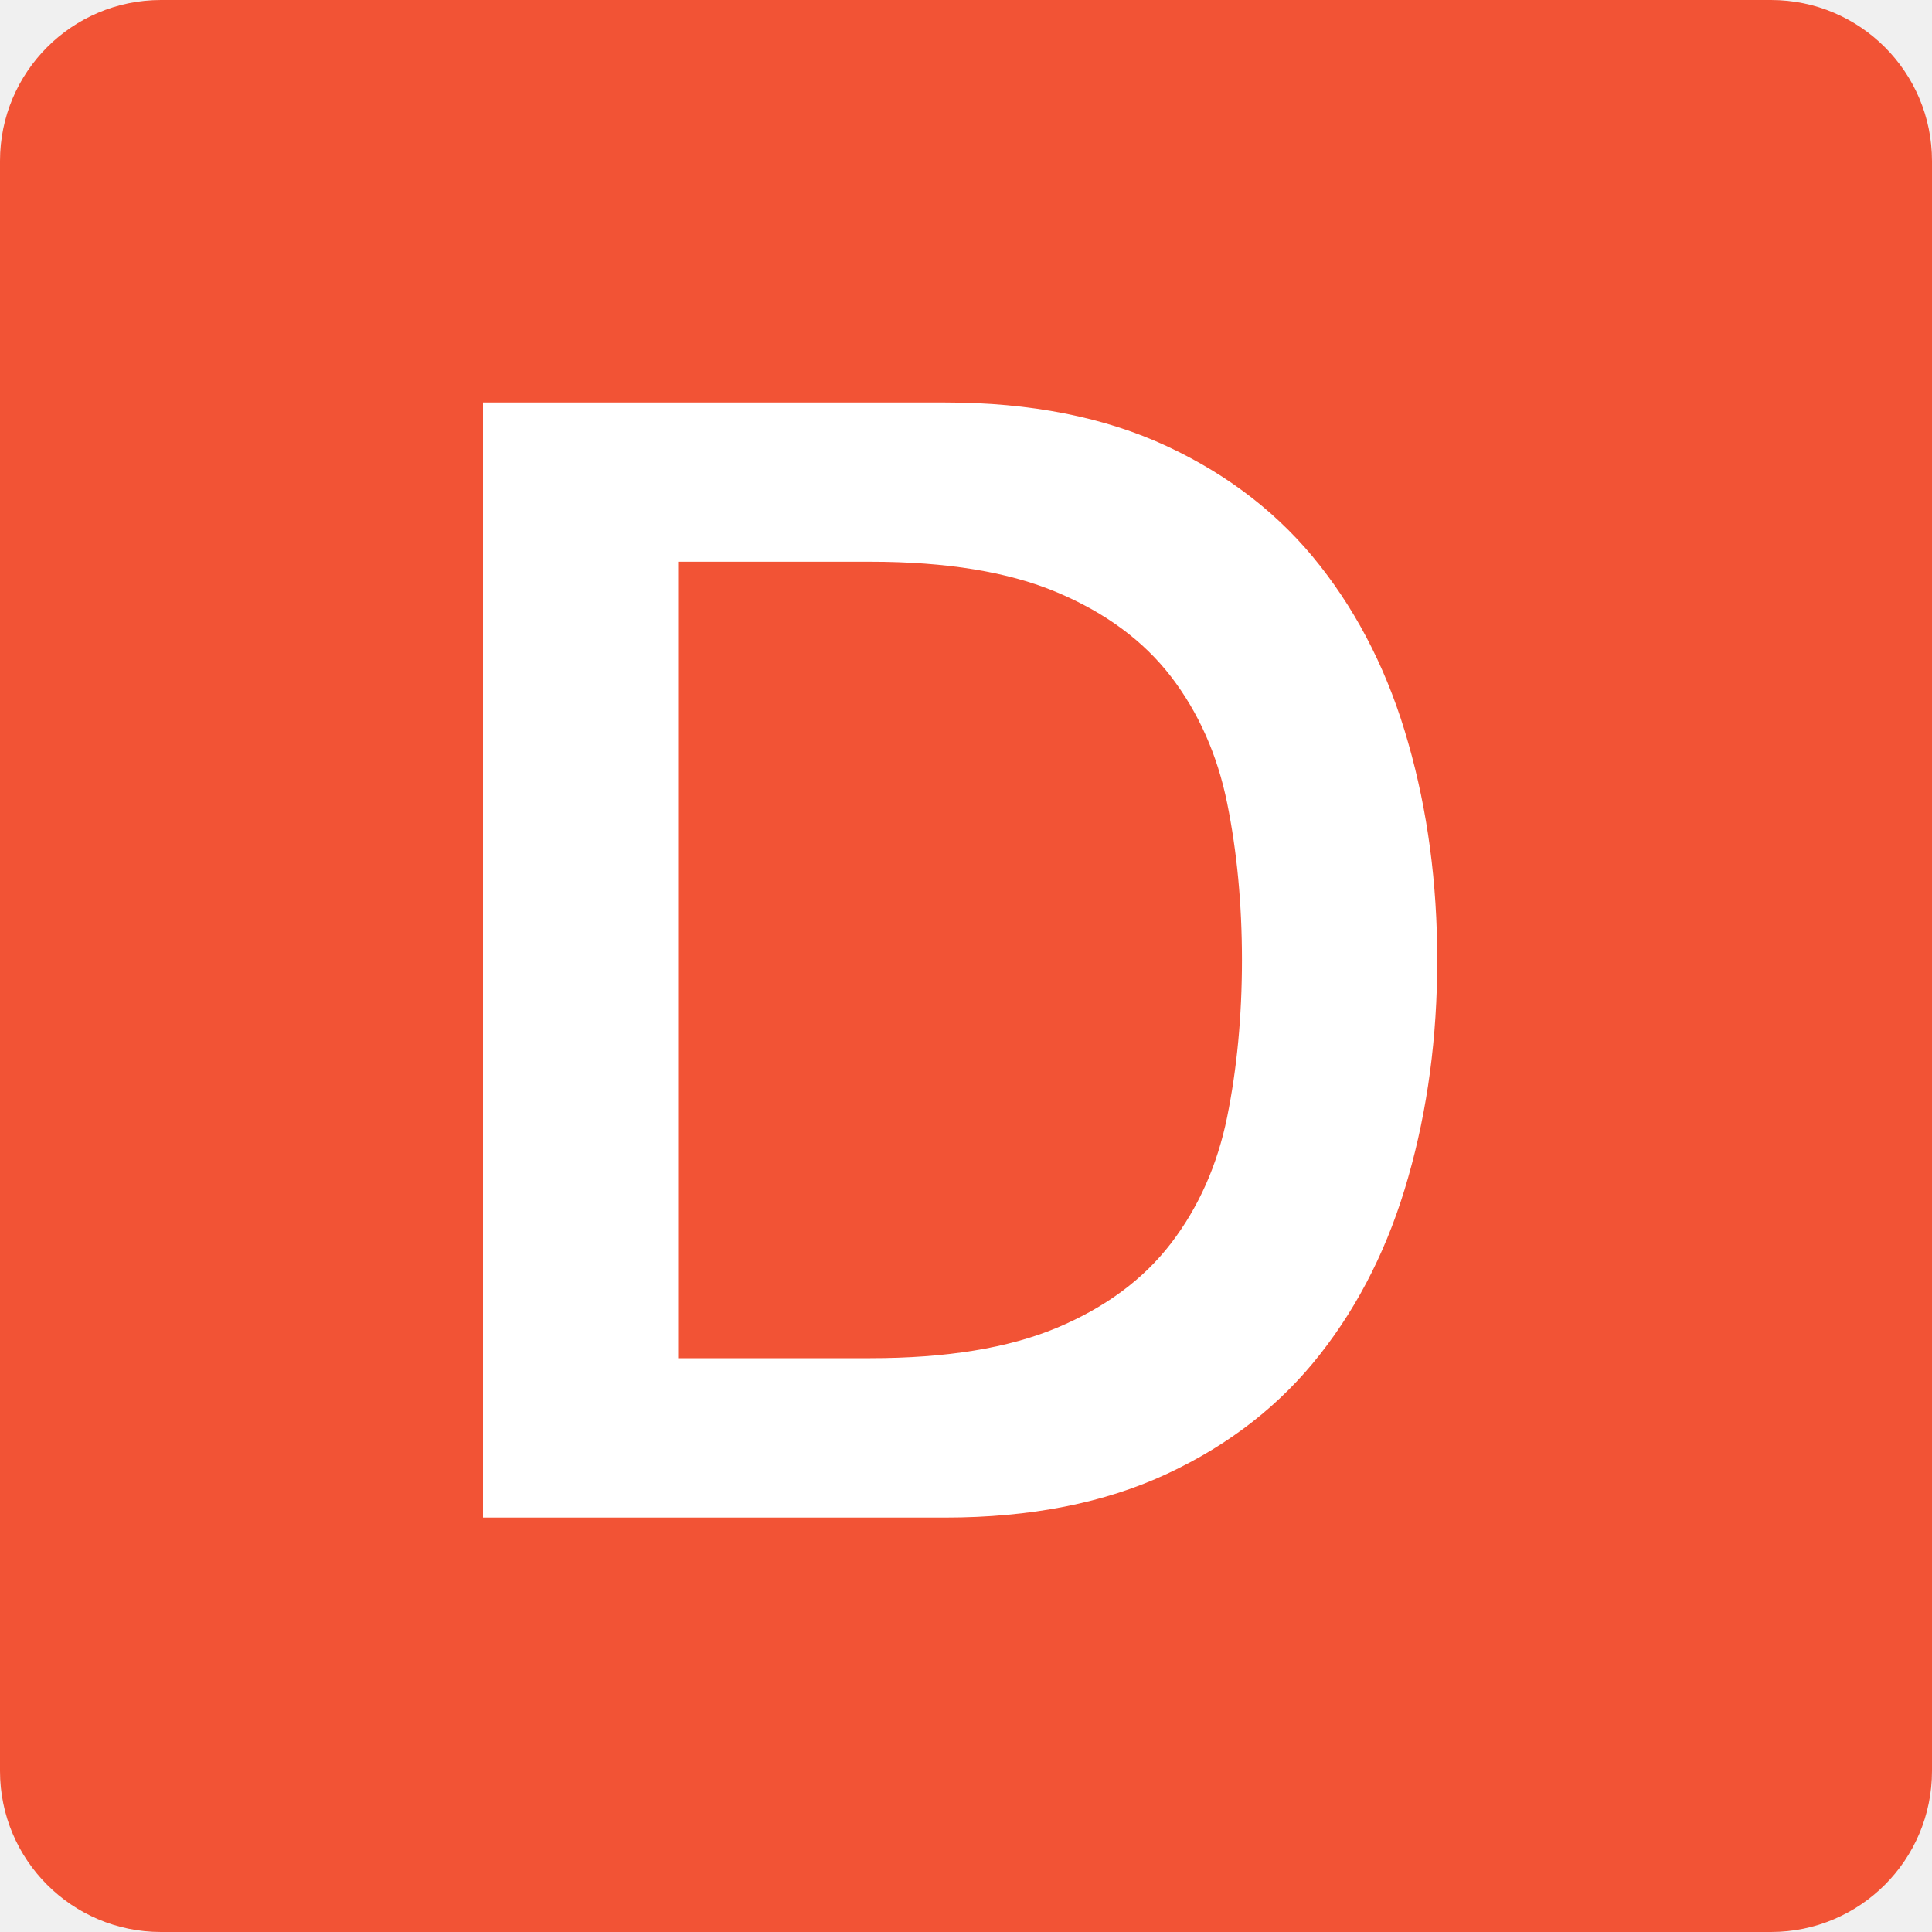
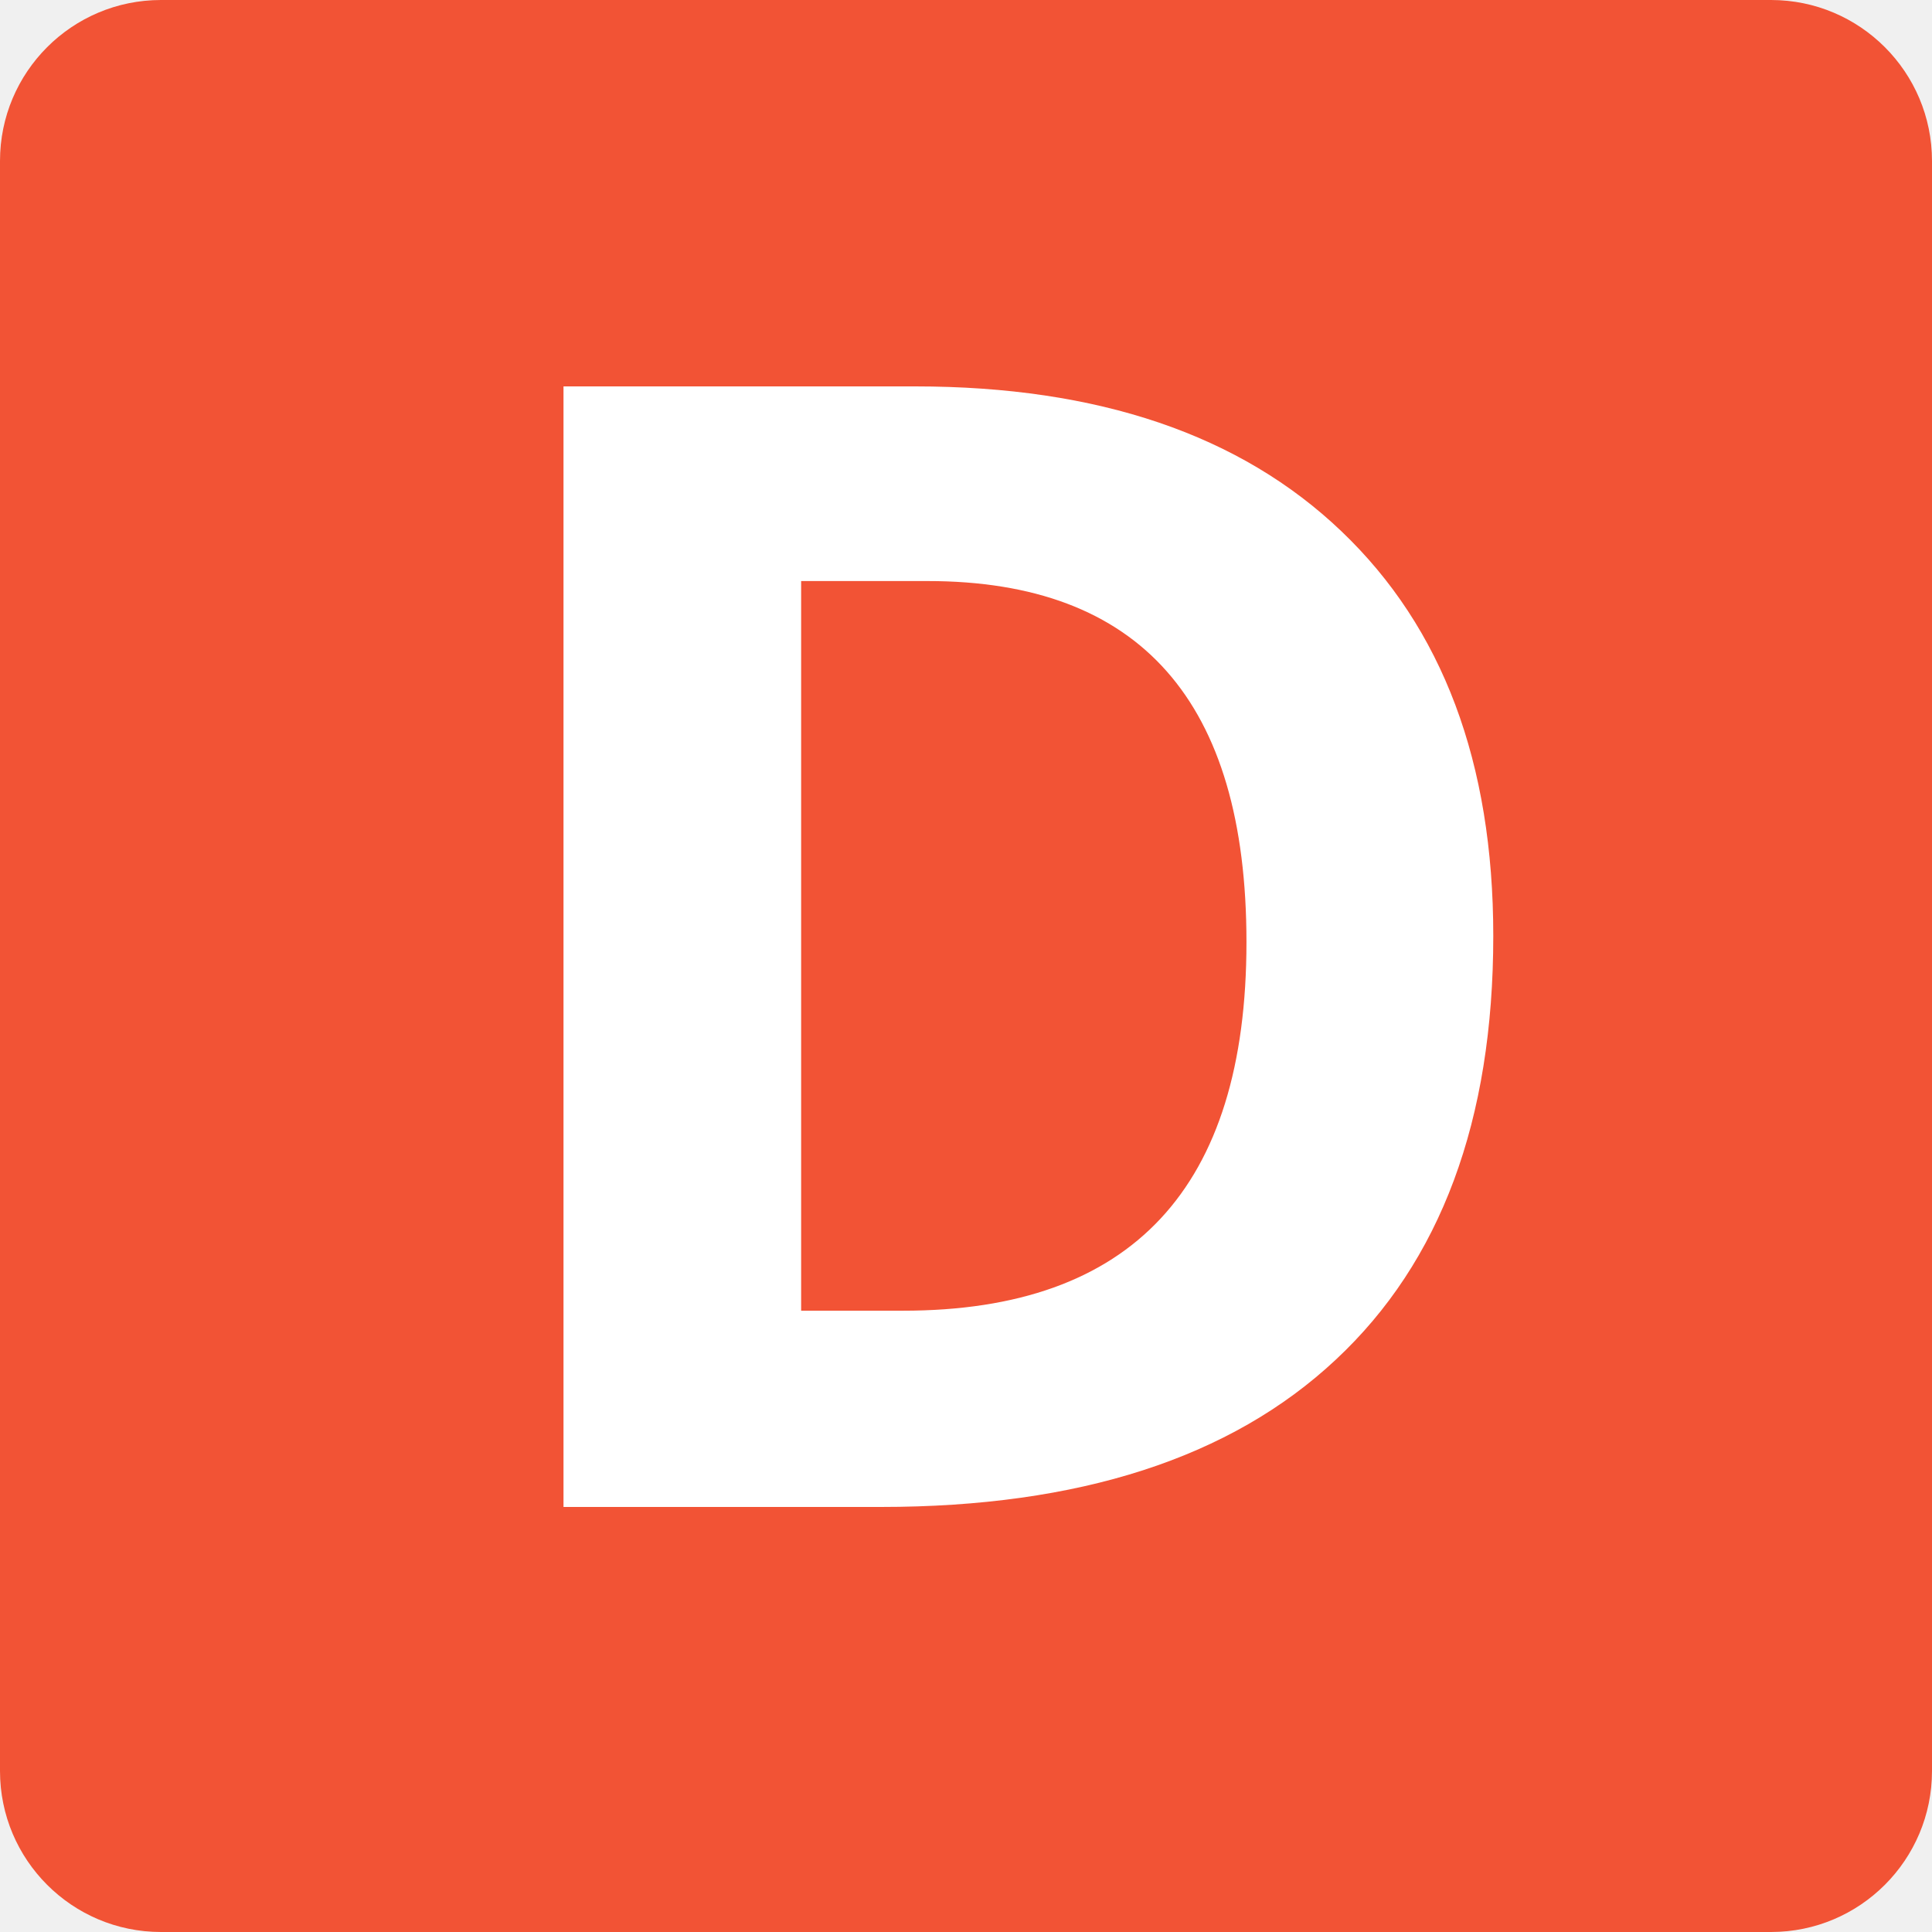
<svg xmlns="http://www.w3.org/2000/svg" width="12" height="12" viewBox="0 0 12 12">
  <g fill="none" fill-rule="evenodd">
    <rect width="12" height="12" />
    <rect width="12" height="12" fill="#F25335" rx="1" />
-     <path fill="#FFFFFF" d="M3,2.5 L5.871,2.5 C6.401,2.5 6.861,2.591 7.249,2.772 C7.637,2.953 7.953,3.2 8.199,3.514 C8.445,3.827 8.628,4.194 8.747,4.615 C8.867,5.035 8.927,5.484 8.927,5.963 C8.927,6.441 8.867,6.891 8.747,7.311 C8.628,7.732 8.445,8.099 8.199,8.412 C7.953,8.726 7.637,8.973 7.249,9.154 C6.861,9.335 6.401,9.426 5.871,9.426 L3,9.426 L3,2.5 Z M4.212,8.436 L5.406,8.436 C5.878,8.436 6.264,8.373 6.565,8.247 C6.865,8.121 7.101,7.947 7.273,7.723 C7.444,7.5 7.561,7.238 7.622,6.938 C7.683,6.637 7.714,6.312 7.714,5.963 C7.714,5.614 7.683,5.289 7.622,4.988 C7.561,4.687 7.444,4.425 7.273,4.202 C7.101,3.979 6.865,3.805 6.565,3.679 C6.264,3.552 5.878,3.489 5.406,3.489 L4.212,3.489 L4.212,8.436 Z" />
+     <path fill="#FFFFFF" fill-rule="nonzero" d="M9.275,5.813 C9.275,6.959 8.949,7.837 8.296,8.446 C7.644,9.056 6.702,9.36 5.471,9.36 L3.5,9.36 L3.5,2.4 L5.685,2.4 C6.821,2.4 7.704,2.7 8.332,3.3 C8.961,3.9 9.275,4.738 9.275,5.813 L9.275,5.813 Z M7.742,5.852 C7.742,4.357 7.082,3.609 5.761,3.609 L4.976,3.609 L4.976,8.141 L5.609,8.141 C7.031,8.141 7.742,7.378 7.742,5.852 L7.742,5.852 Z" />
  </g>
</svg>
